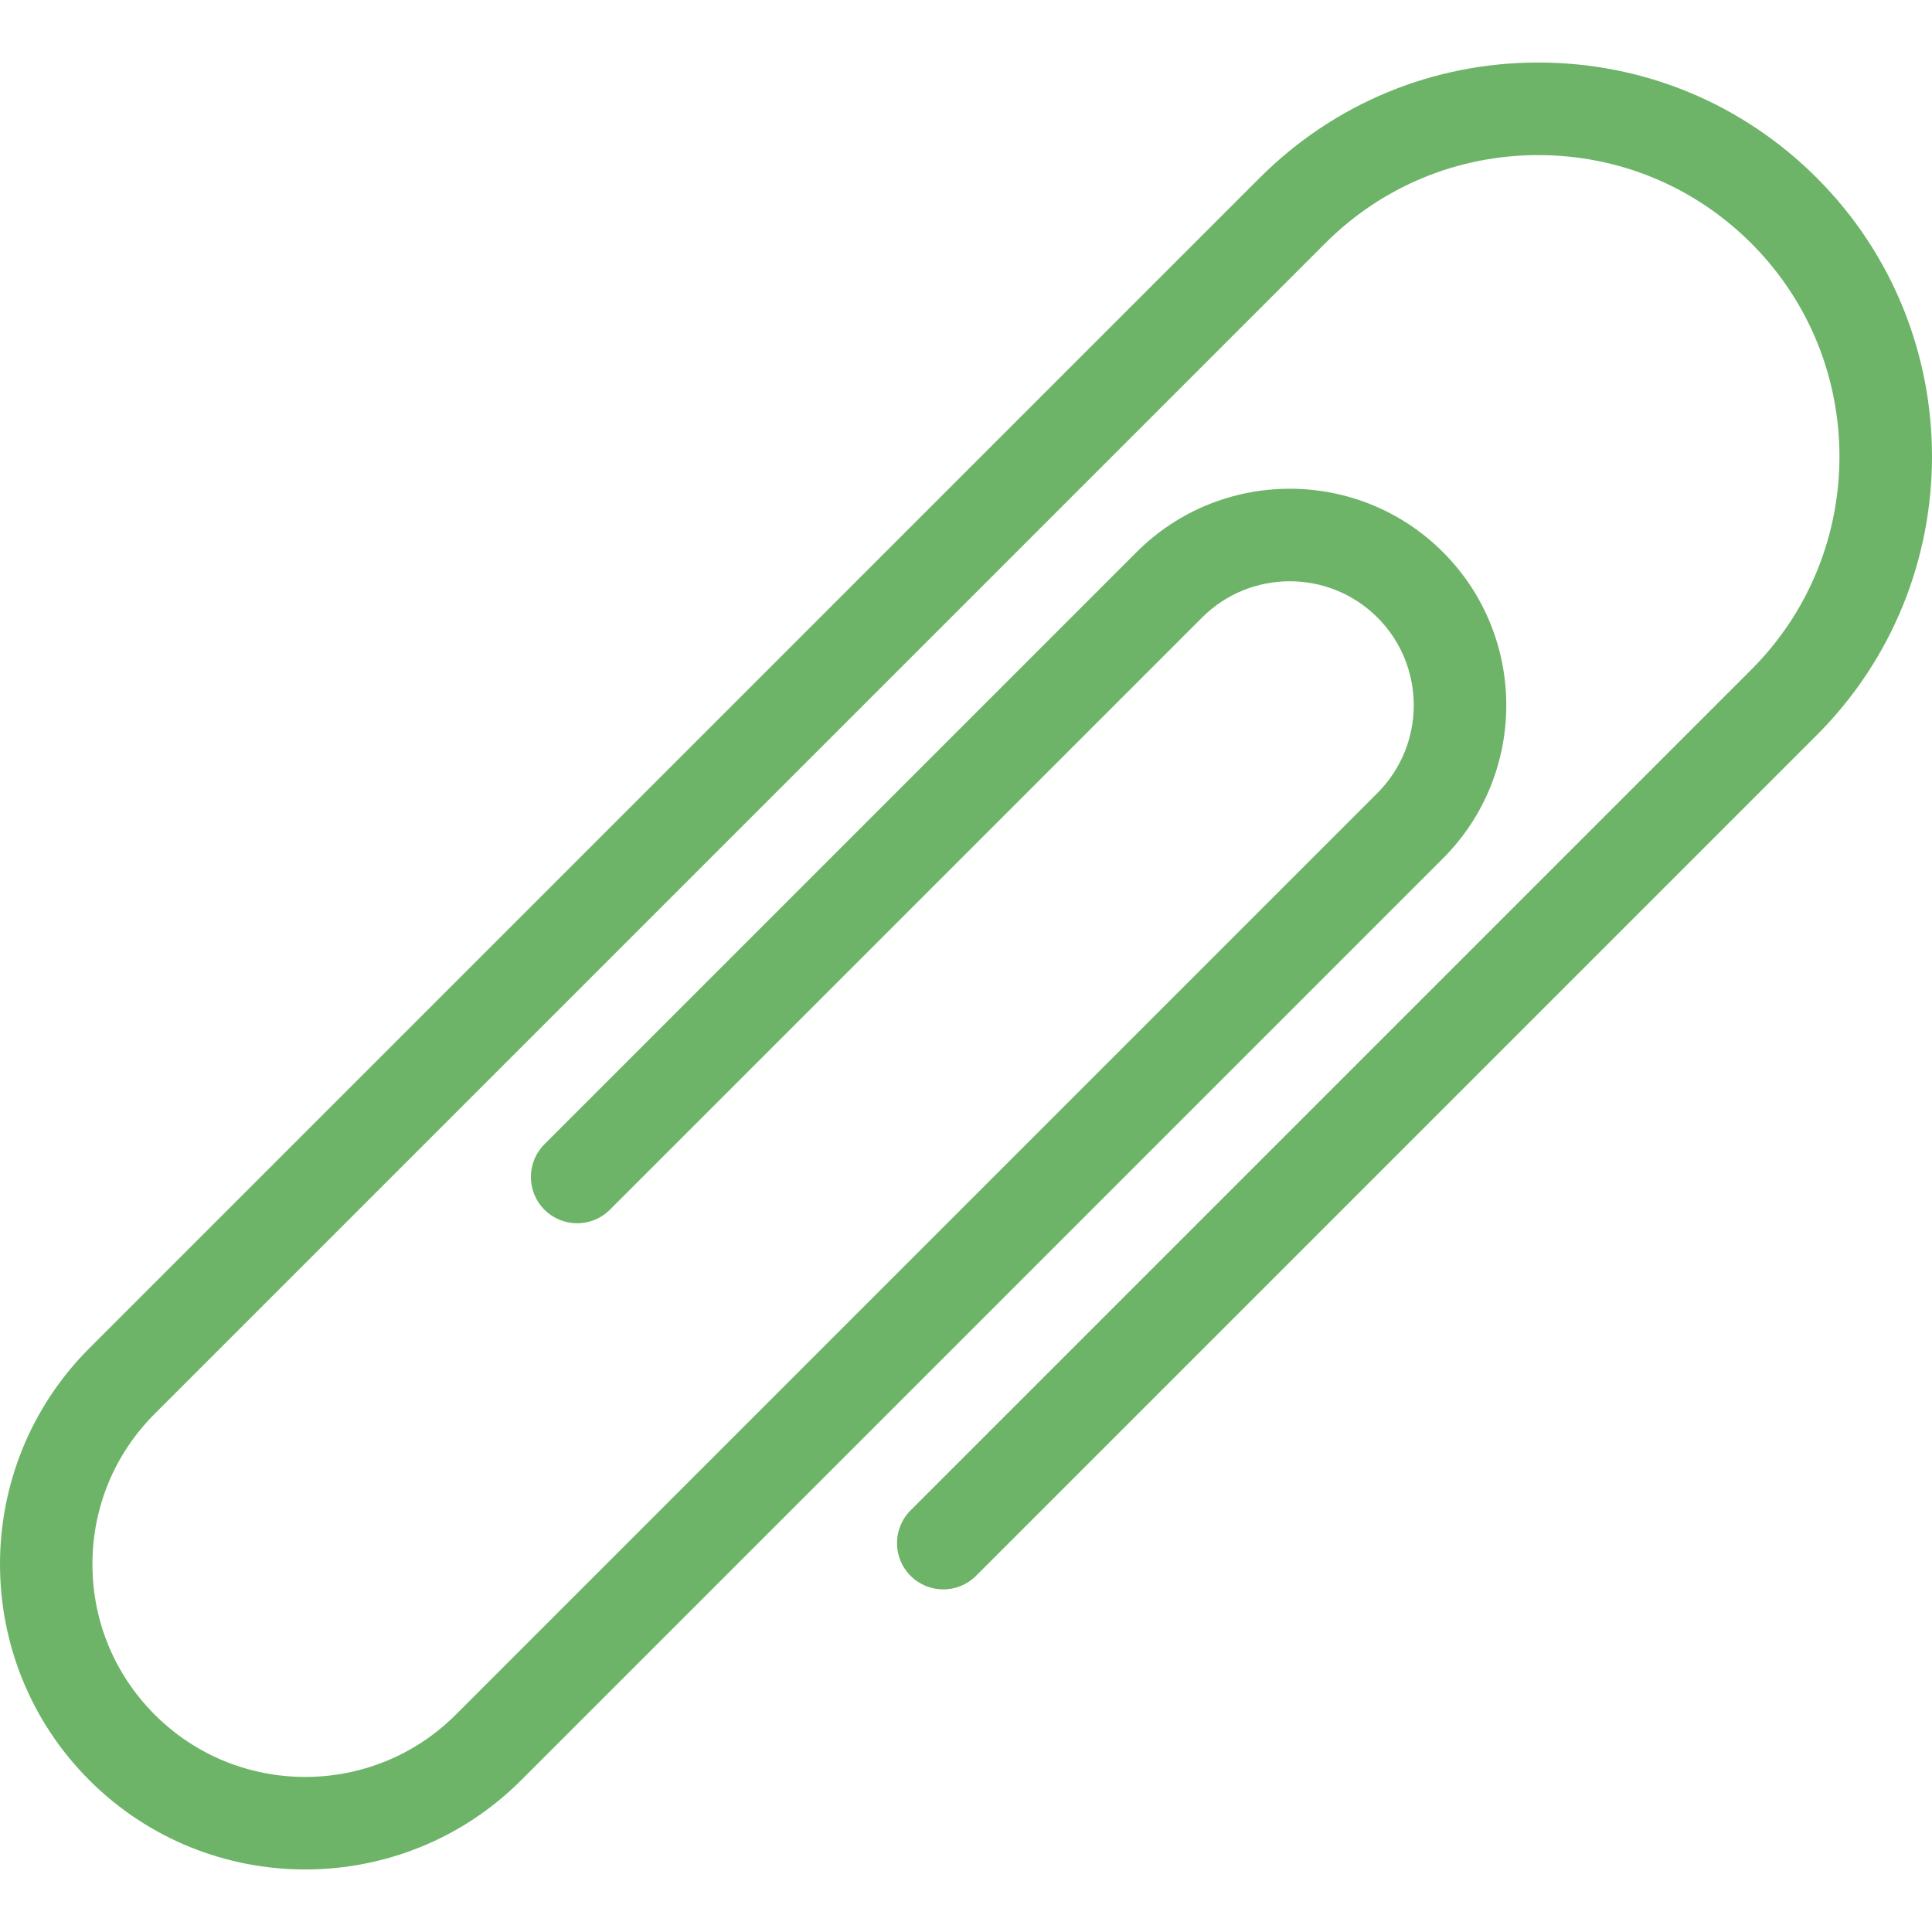
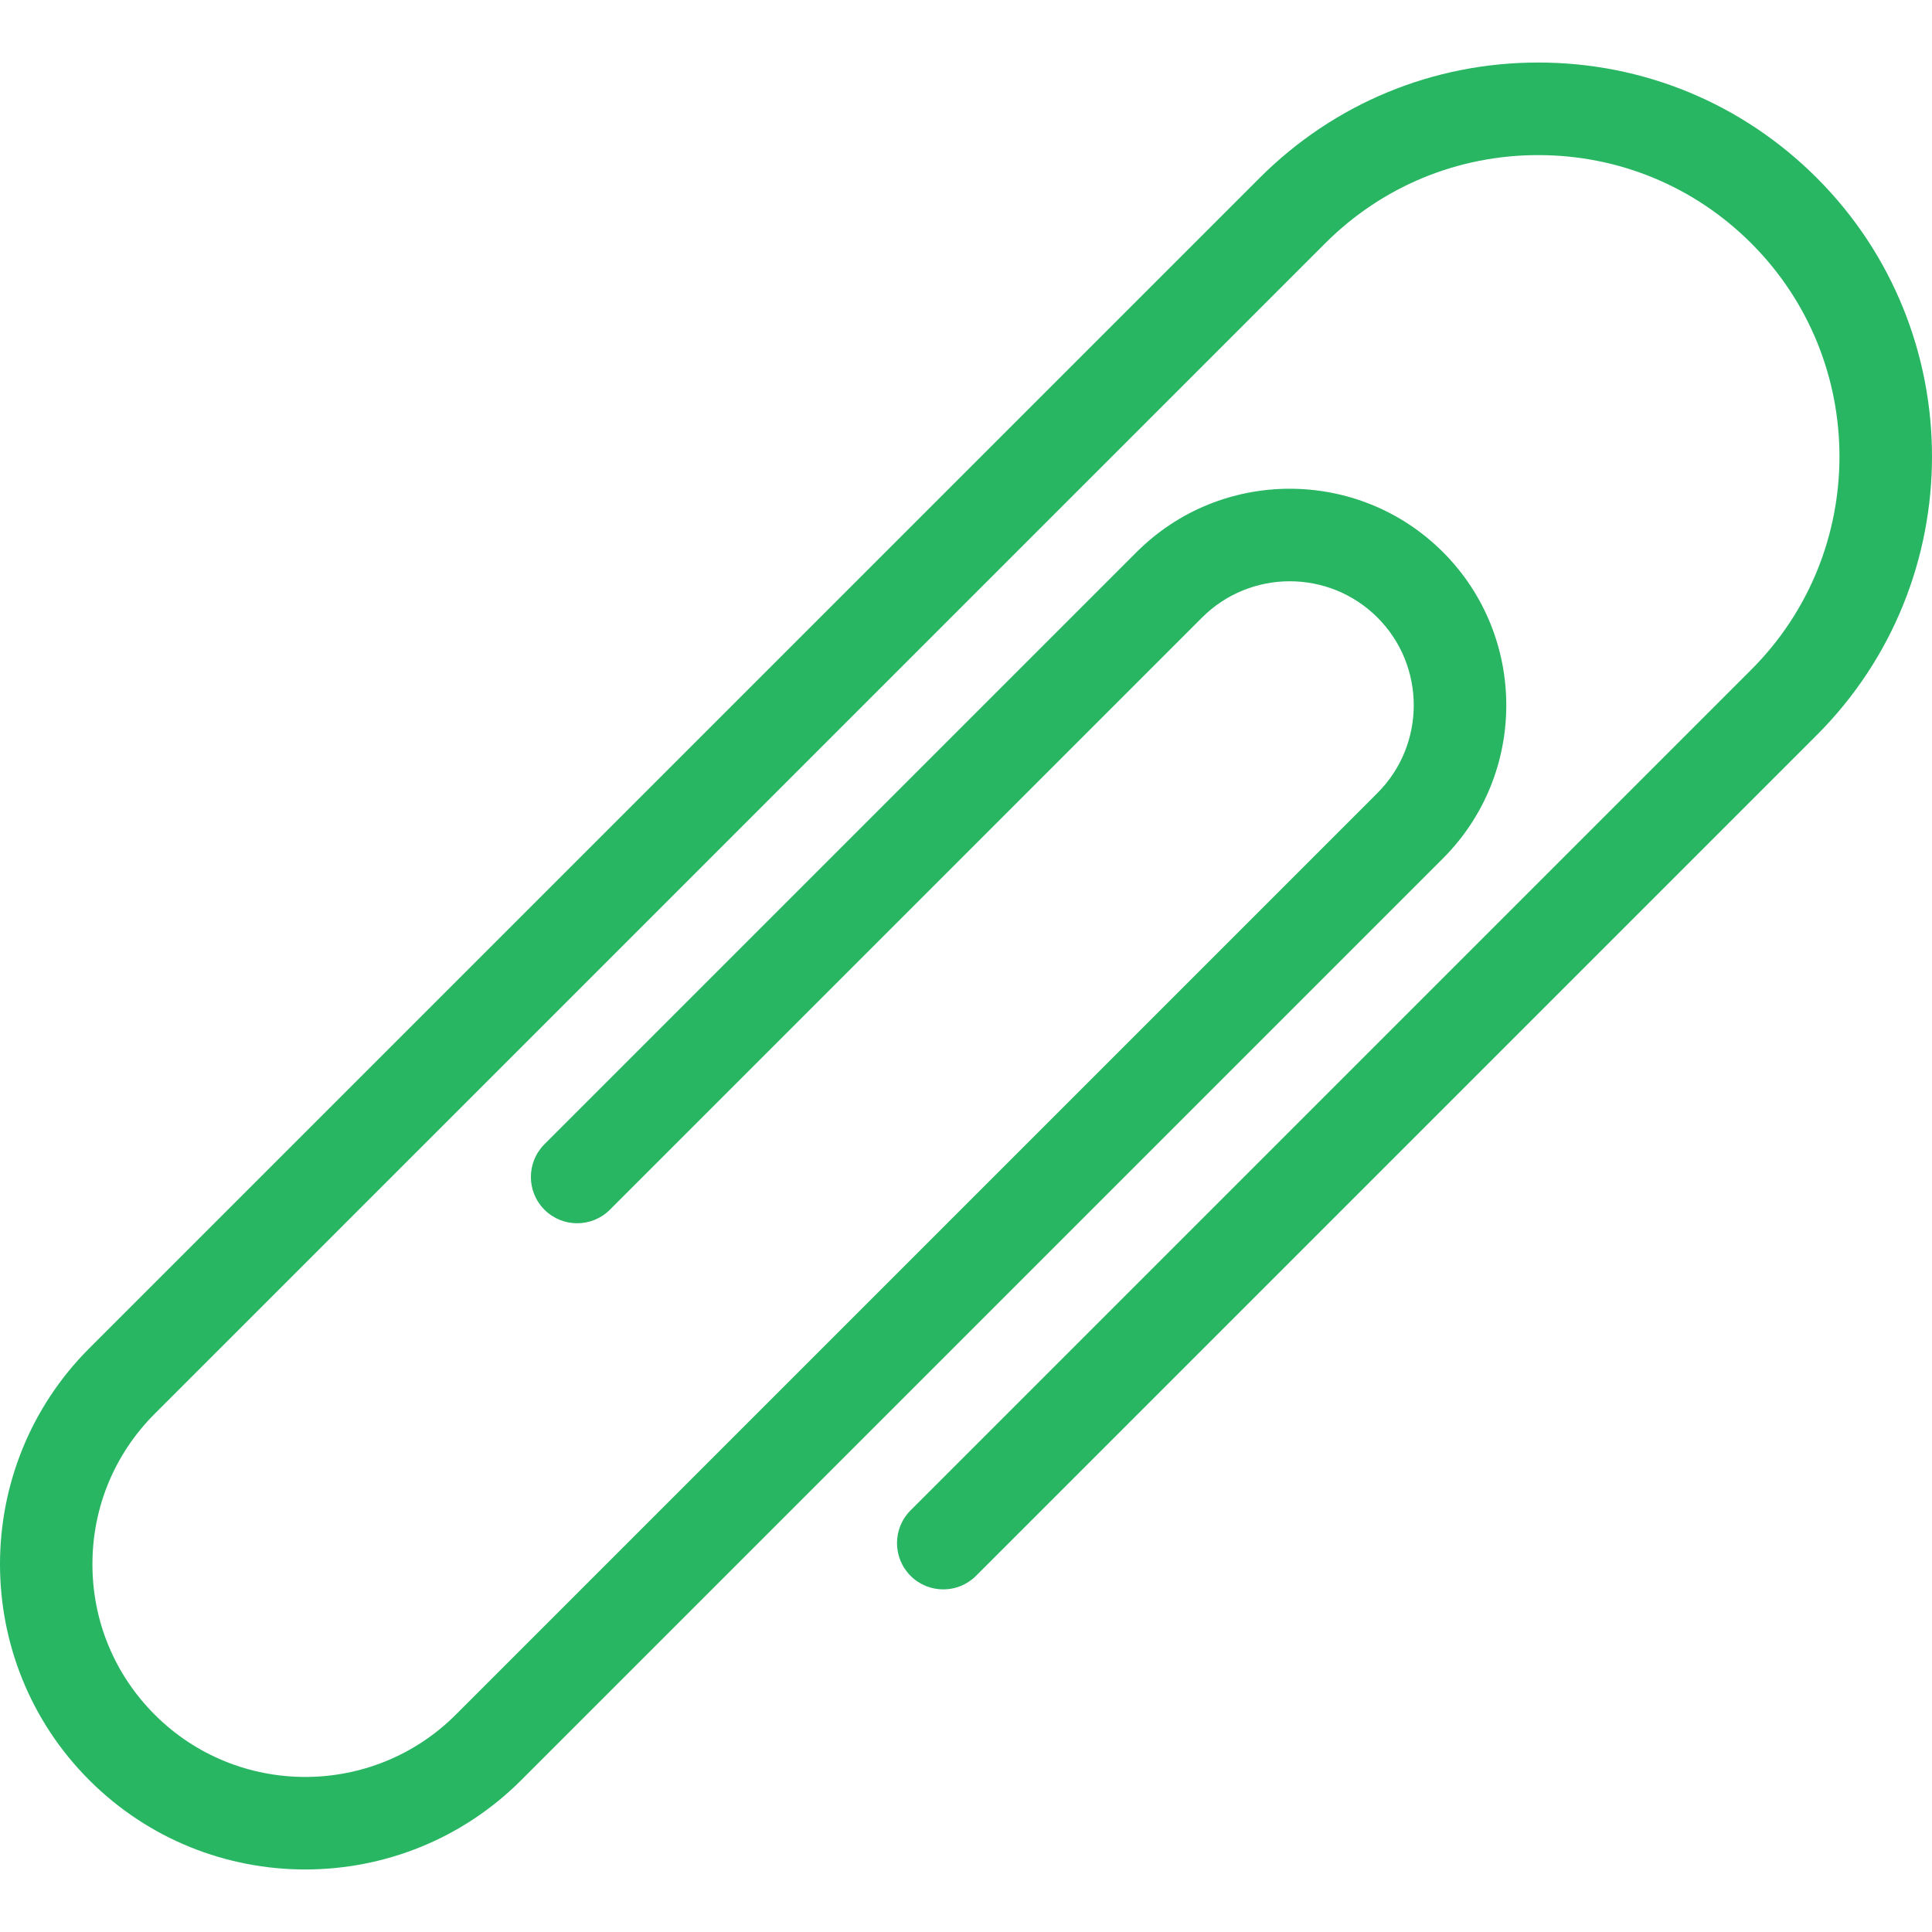
- <svg xmlns="http://www.w3.org/2000/svg" viewBox="0 0 417.416 417.416" fill="#6db468">
+ <svg xmlns="http://www.w3.org/2000/svg" viewBox="0 0 417.416 417.416" fill="#28b663">
  <path d="M392.526 38.439c-16.077-16.076-37.451-24.93-60.187-24.93s-44.11 8.854-60.187 24.93L19.295 291.297c-25.727 25.727-25.727 67.587 0 93.314 12.863 12.863 29.76 19.295 46.657 19.295 16.896 0 33.793-6.432 46.656-19.295l199.146-199.146c18.247-18.247 18.247-47.937 0-66.185-18.247-18.247-47.938-18.247-66.185 0l-127.94 127.939c-3.905 3.905-3.905 10.237 0 14.143s10.238 3.905 14.142 0l127.94-127.939c10.448-10.449 27.451-10.449 37.899 0 10.449 10.449 10.449 27.451 0 37.9L98.467 370.469c-17.929 17.928-47.101 17.929-65.03 0-8.685-8.685-13.468-20.232-13.468-32.515s4.783-23.83 13.468-32.515L286.294 52.582c12.299-12.299 28.651-19.072 46.045-19.072s33.746 6.773 46.044 19.072c25.389 25.389 25.389 66.7 0 92.089L196.731 326.323c-3.905 3.905-3.905 10.237 0 14.143s10.237 3.905 14.143 0l181.652-181.652c33.186-33.188 33.186-87.188 0-120.375z" />
</svg>
